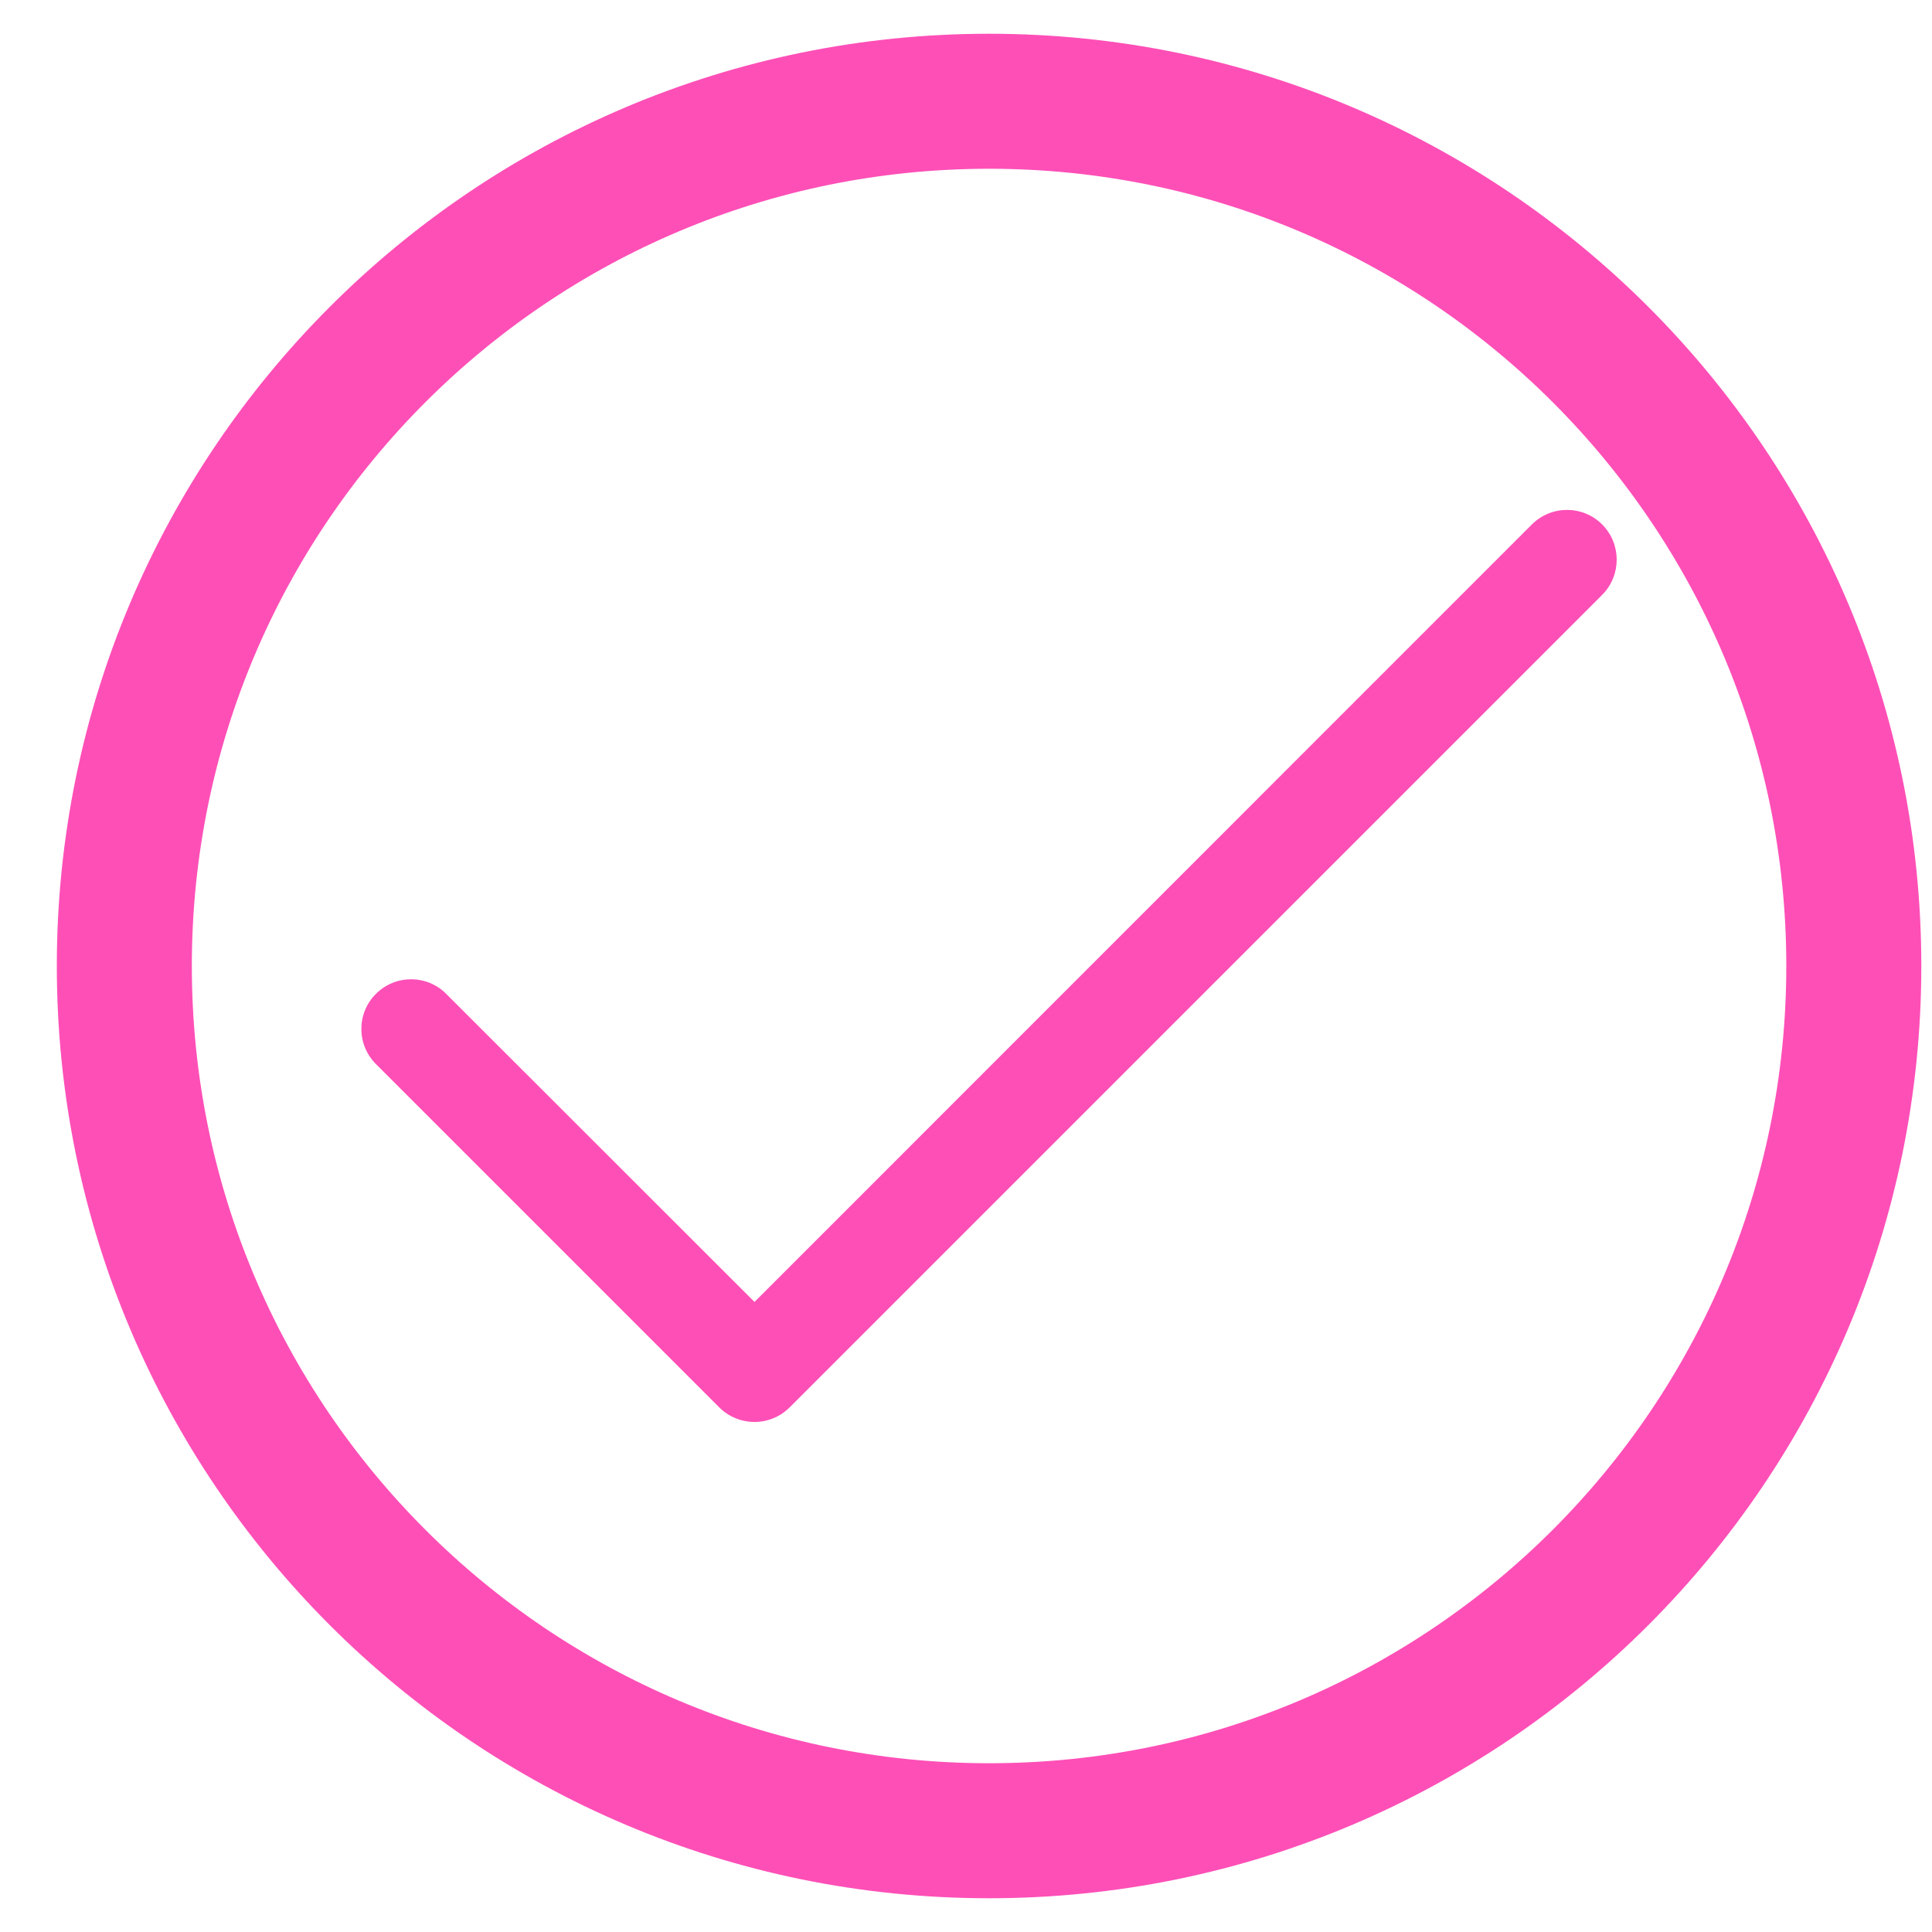
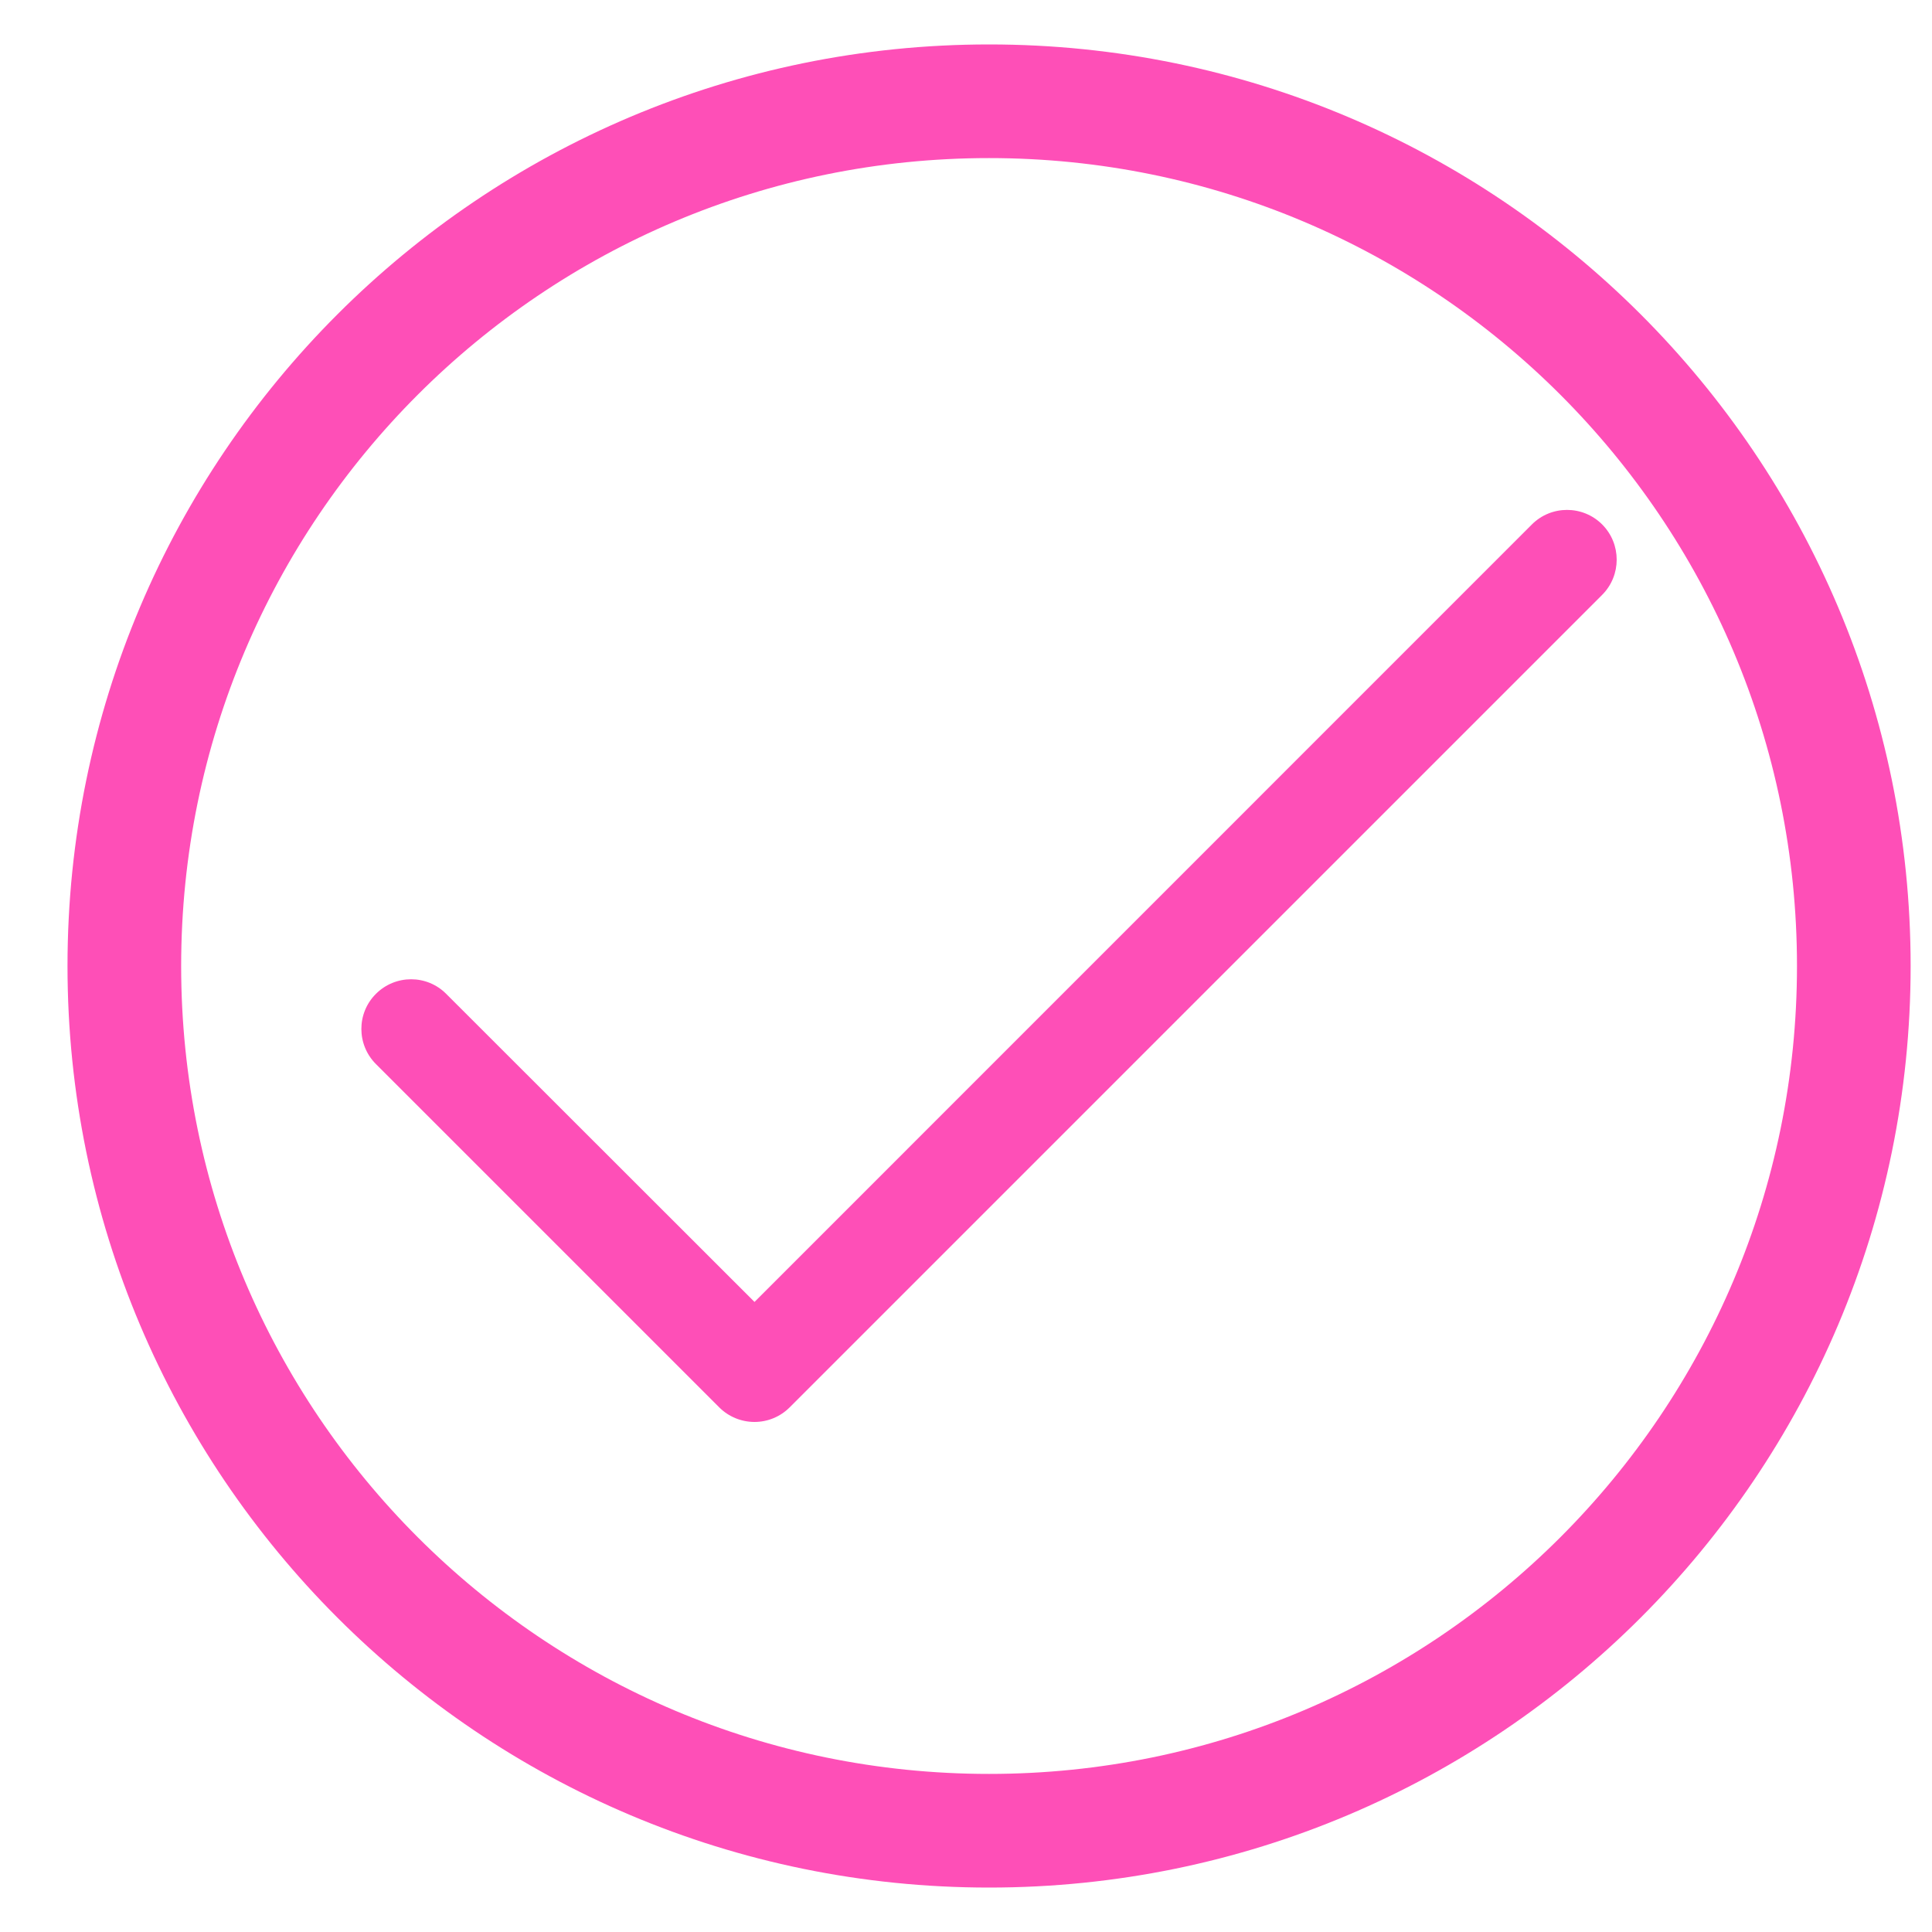
<svg xmlns="http://www.w3.org/2000/svg" width="17" height="17" viewBox="0 0 17 17" fill="none">
-   <circle cx="8.703" cy="8.5" r="7.609" stroke="#FE4FB7" stroke-width="1.188" />
+   <circle cx="8.703" cy="8.5" r="7.609" stroke="#FE4FB7" strokeWidth="1.188" />
  <path d="M6.639 12.512C6.523 12.512 6.411 12.466 6.329 12.384L3.308 9.363C3.137 9.192 3.137 8.915 3.308 8.745C3.479 8.574 3.756 8.574 3.926 8.745L6.639 11.456L13.479 4.615C13.65 4.444 13.927 4.444 14.098 4.615C14.268 4.786 14.268 5.063 14.098 5.234L6.948 12.384C6.866 12.466 6.755 12.512 6.639 12.512Z" fill="#FE4FB7" />
</svg>
